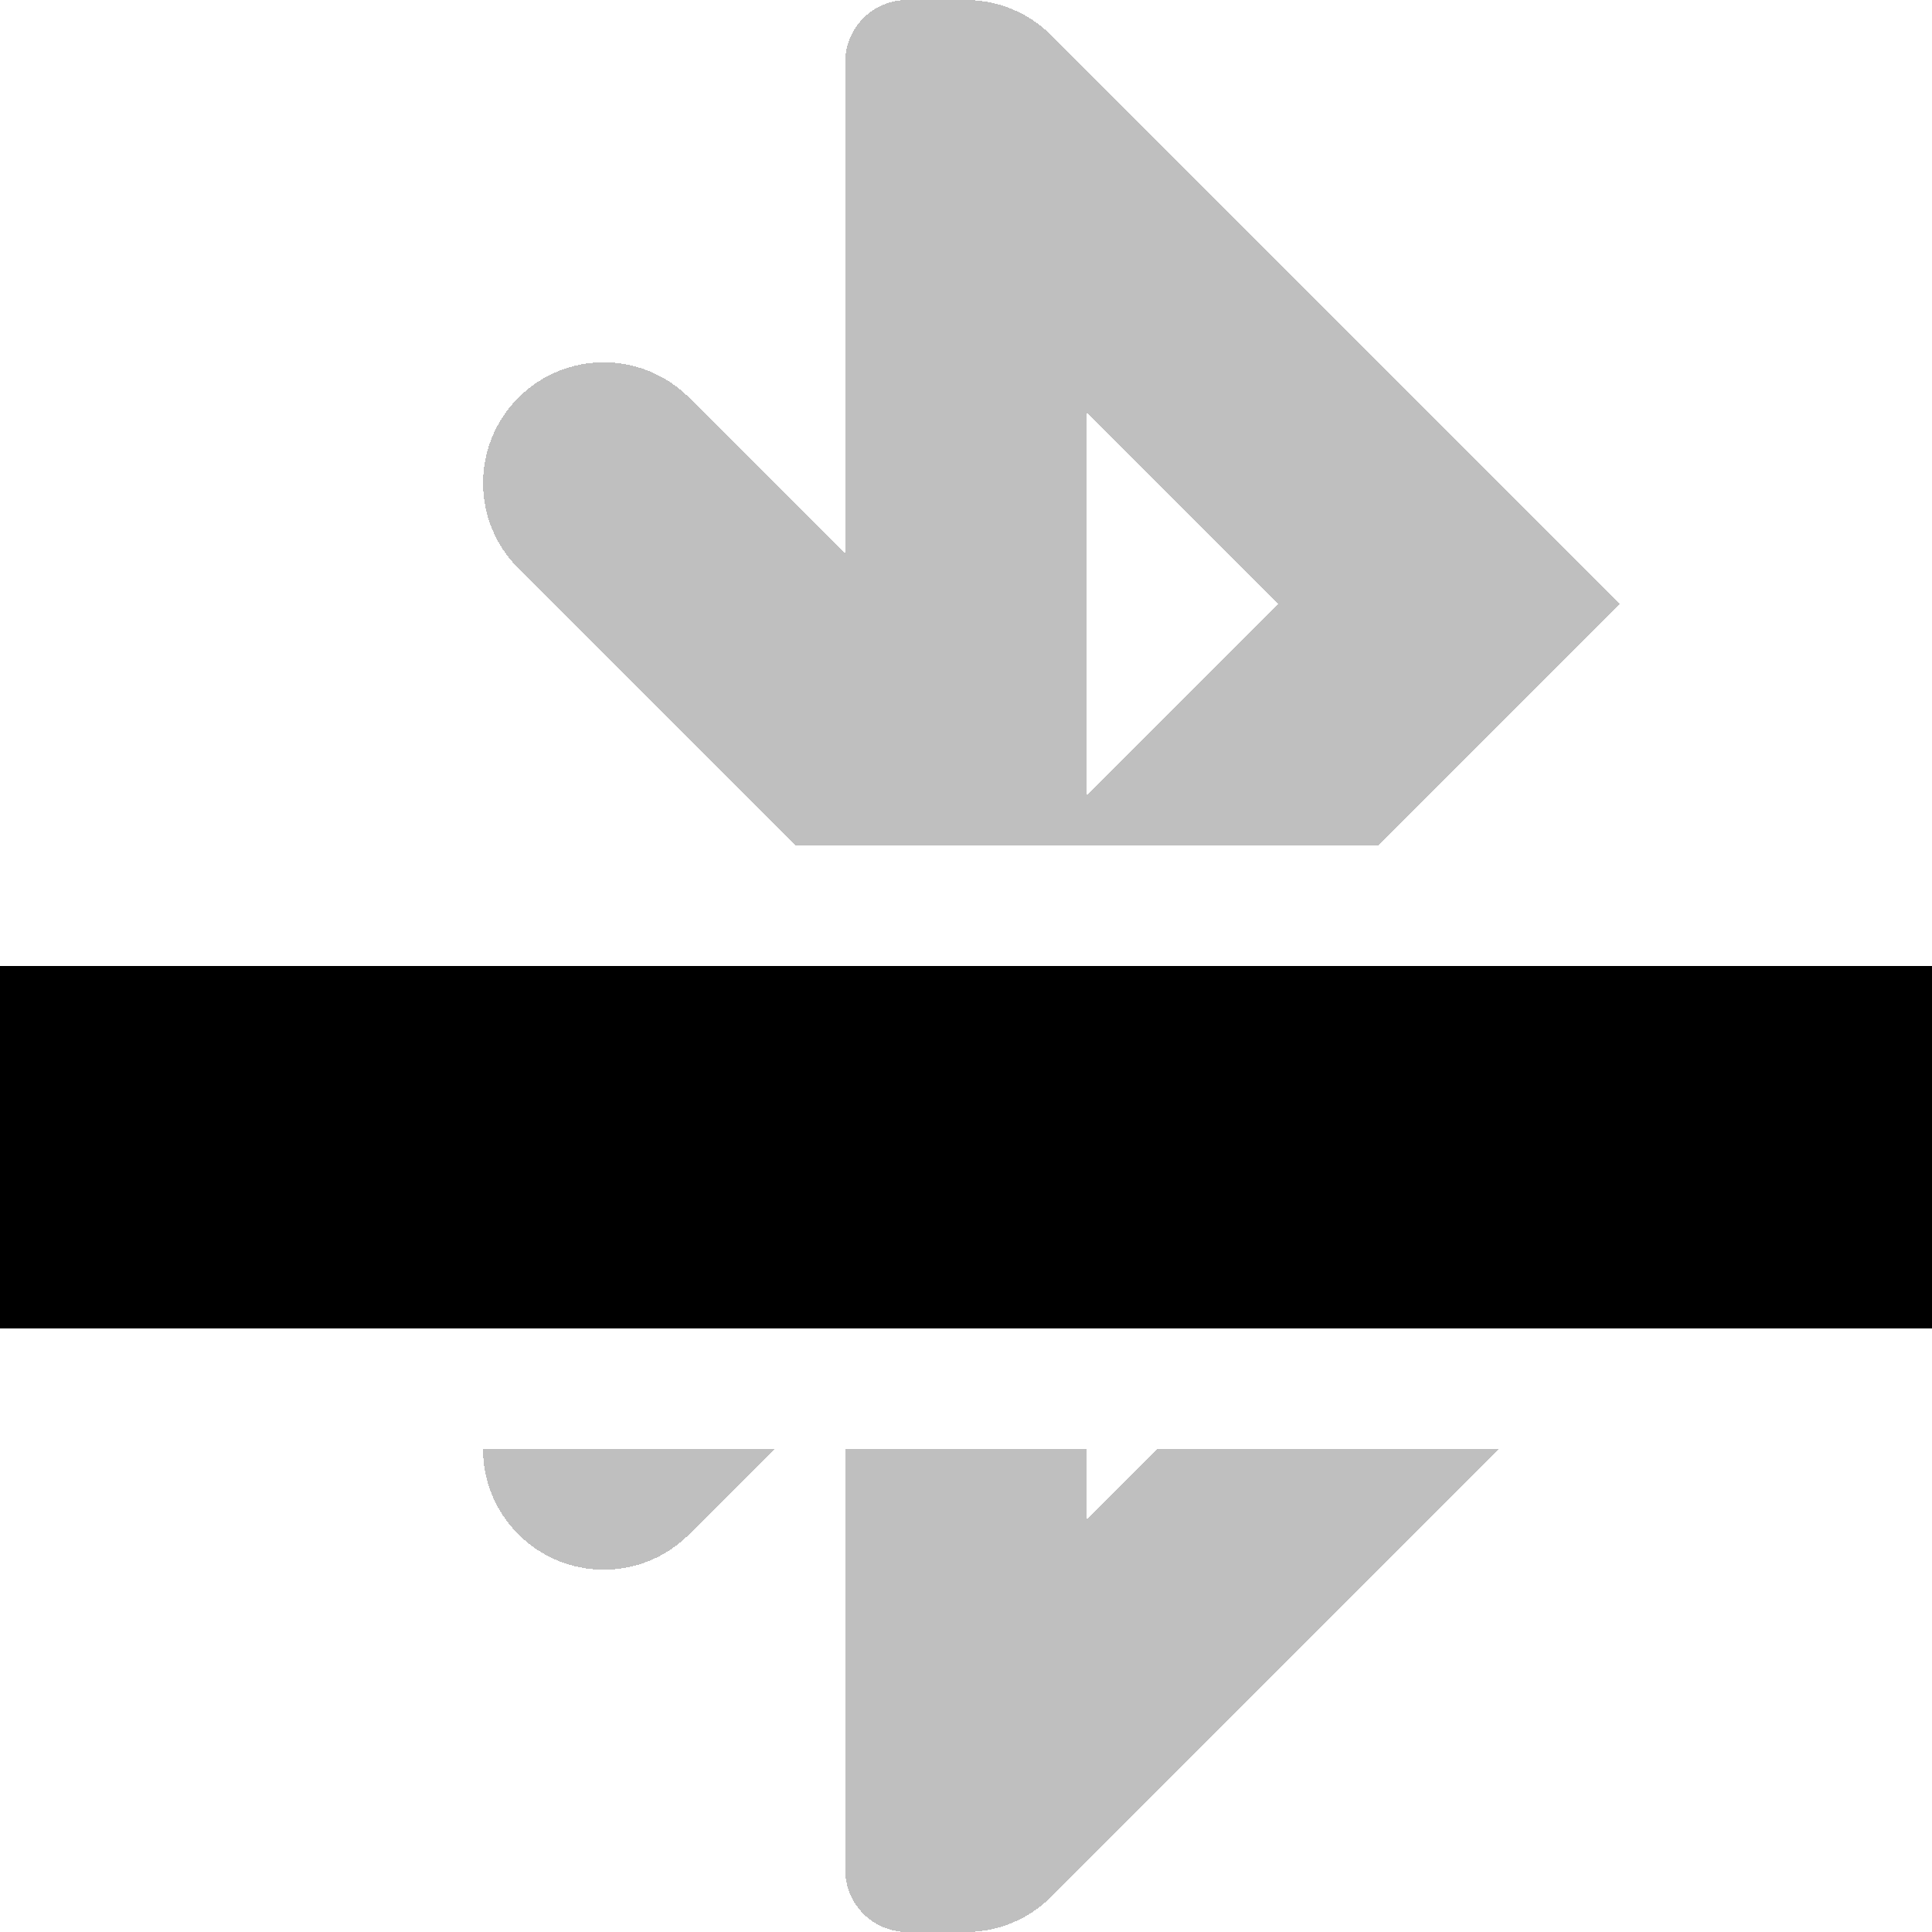
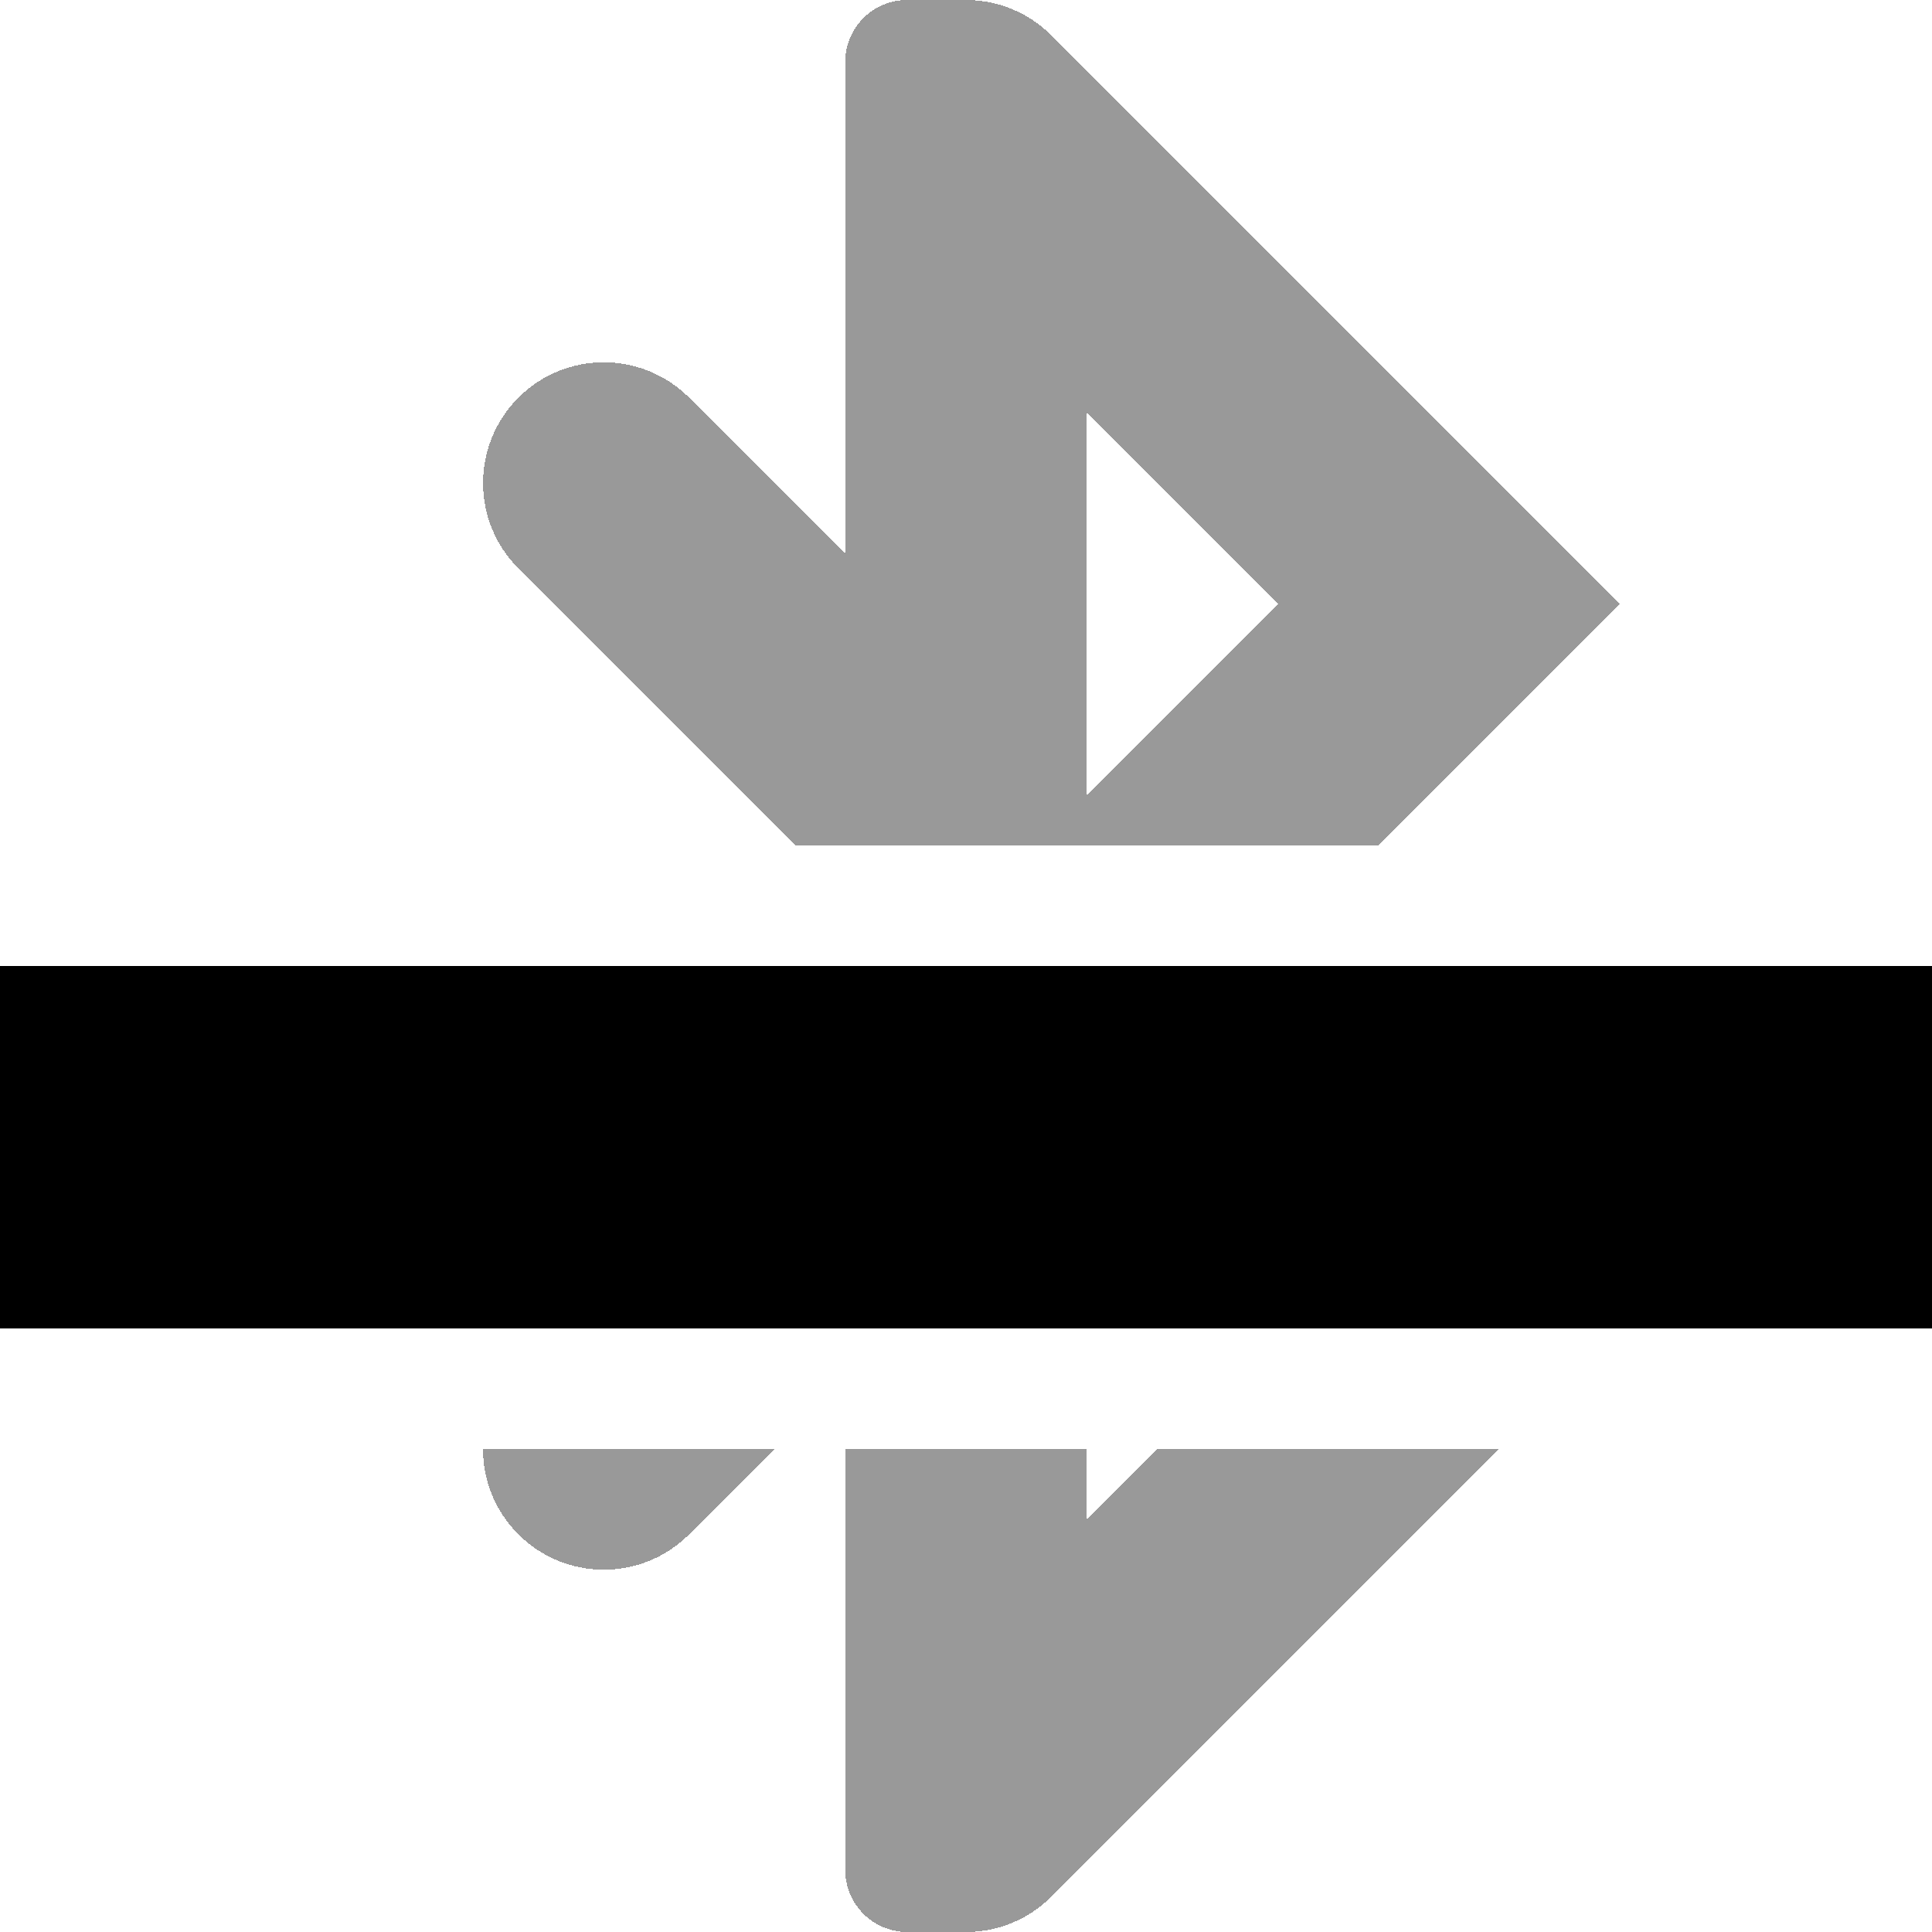
<svg xmlns="http://www.w3.org/2000/svg" xmlns:xlink="http://www.w3.org/1999/xlink" width="16" height="16" id="svg2" version="1.1" shape-rendering="crispEdges">
  <defs id="defs4">
    <linearGradient id="linearGradient5306">
      <stop style="stop-color:#ffffff;stop-opacity:0.099;" offset="0" id="stop5308" />
      <stop style="stop-color:#ffffff;stop-opacity:0;" offset="1" id="stop5310" />
    </linearGradient>
    <linearGradient id="linearGradient5290">
      <stop style="stop-color:#00ffff;stop-opacity:0.098;" offset="0" id="stop5292" />
      <stop id="stop6740" offset="0.5" style="stop-color:#00ff7f;stop-opacity:0.047;" />
      <stop style="stop-color:#00ff00;stop-opacity:0;" offset="1" id="stop5294" />
    </linearGradient>
    <linearGradient id="linearGradient5188">
      <stop style="stop-color:#64b5f6;stop-opacity:0.247;" offset="0" id="stop5198" />
      <stop style="stop-color:#64b5f6;stop-opacity:0;" offset="1" id="stop5192" />
    </linearGradient>
    <linearGradient id="linearGradient3975">
      <stop style="stop-color:#ff5555;stop-opacity:1;" offset="0" id="stop3977" />
    </linearGradient>
    <linearGradient id="linearGradient3969">
      <stop style="stop-color:#87cdde;stop-opacity:1;" offset="0" id="stop3971" />
    </linearGradient>
    <filter id="filter3945" x="0" y="6" width="1.2" style="color-interpolation-filters:sRGB">
      <feDiffuseLighting id="feDiffuseLighting3947" lighting-color="#fdfdfd" surfaceScale="121.495" diffuseConstant="28.448" />
    </filter>
    <filter id="filter3979" style="color-interpolation-filters:sRGB">
      <feFlood flood-opacity="0.2" flood-color="rgb(0,0,0)" result="flood" id="feFlood3981" />
      <feComposite in="flood" in2="SourceGraphic" operator="in" result="composite1" id="feComposite3983" />
      <feGaussianBlur stdDeviation="6" result="blur" id="feGaussianBlur3985" />
      <feOffset dx="0" dy="6" result="offset" id="feOffset3987" />
      <feComposite in="SourceGraphic" in2="offset" operator="over" result="fbSourceGraphic" id="feComposite3989" />
      <feColorMatrix result="fbSourceGraphicAlpha" in="fbSourceGraphic" values="0 0 0 -1 0 0 0 0 -1 0 0 0 0 -1 0 0 0 0 1 0" id="feColorMatrix3991" />
      <feFlood id="feFlood3993" flood-opacity="0.2" flood-color="rgb(0,0,0)" result="flood" in="fbSourceGraphic" />
      <feComposite id="feComposite3995" in2="fbSourceGraphic" in="flood" operator="in" result="composite1" />
      <feGaussianBlur id="feGaussianBlur3997" stdDeviation="6" result="blur" />
      <feOffset id="feOffset3999" dx="0" dy="6" result="offset" />
      <feComposite id="feComposite4001" in2="offset" in="fbSourceGraphic" operator="over" result="composite2" />
    </filter>
    <filter style="color-interpolation-filters:sRGB" id="filter3876">
      <feFlood flood-opacity="0.2" flood-color="rgb(0,0,0)" result="flood" id="feFlood3878" />
      <feComposite in="flood" in2="SourceGraphic" operator="in" result="composite1" id="feComposite3880" />
      <feGaussianBlur stdDeviation="6" result="blur" id="feGaussianBlur3882" />
      <feOffset dx="0" dy="6" result="offset" id="feOffset3884" />
      <feComposite in="SourceGraphic" in2="offset" operator="over" result="fbSourceGraphic" id="feComposite3886" />
      <feColorMatrix result="fbSourceGraphicAlpha" in="fbSourceGraphic" values="0 0 0 -1 0 0 0 0 -1 0 0 0 0 -1 0 0 0 0 1 0" id="feColorMatrix3888" />
      <feFlood id="feFlood3890" flood-opacity="0.397" flood-color="rgb(0,0,0)" result="flood" in="fbSourceGraphic" />
      <feComposite id="feComposite3892" in2="fbSourceGraphic" in="flood" operator="in" result="composite1" />
      <feGaussianBlur id="feGaussianBlur3894" stdDeviation="19.2" result="blur" />
      <feOffset id="feOffset3896" dx="0" dy="6" result="offset" />
      <feComposite id="feComposite3898" in2="offset" in="fbSourceGraphic" operator="over" result="fbSourceGraphic" />
      <feColorMatrix result="fbSourceGraphicAlpha" in="fbSourceGraphic" values="0 0 0 -1 0 0 0 0 -1 0 0 0 0 -1 0 0 0 0 1 0" id="feColorMatrix3900" />
      <feFlood id="feFlood3902" flood-opacity="0.8" flood-color="rgb(0,0,0)" result="flood" in="fbSourceGraphic" />
      <feComposite id="feComposite3904" in2="fbSourceGraphic" in="flood" operator="in" result="composite1" />
      <feGaussianBlur id="feGaussianBlur3906" stdDeviation="19.2" result="blur" />
      <feOffset id="feOffset3908" dx="0" dy="6" result="offset" />
      <feComposite id="feComposite3910" in2="offset" in="fbSourceGraphic" operator="over" result="fbSourceGraphic" />
      <feColorMatrix result="fbSourceGraphicAlpha" in="fbSourceGraphic" values="0 0 0 -1 0 0 0 0 -1 0 0 0 0 -1 0 0 0 0 1 0" id="feColorMatrix3912" />
      <feFlood id="feFlood3914" flood-opacity="0.8" flood-color="rgb(0,0,0)" result="flood" in="fbSourceGraphic" />
      <feComposite id="feComposite3916" in2="fbSourceGraphic" in="flood" operator="in" result="composite1" />
      <feGaussianBlur id="feGaussianBlur3918" stdDeviation="26.1" result="blur" />
      <feOffset id="feOffset3920" dx="0" dy="6" result="offset" />
      <feComposite id="feComposite3922" in2="offset" in="fbSourceGraphic" operator="over" result="fbSourceGraphic" />
      <feColorMatrix result="fbSourceGraphicAlpha" in="fbSourceGraphic" values="0 0 0 -1 0 0 0 0 -1 0 0 0 0 -1 0 0 0 0 1 0" id="feColorMatrix3924" />
      <feFlood id="feFlood3926" flood-opacity="0.8" flood-color="rgb(0,0,0)" result="flood" in="fbSourceGraphic" />
      <feComposite id="feComposite3928" in2="fbSourceGraphic" in="flood" operator="in" result="composite1" />
      <feGaussianBlur id="feGaussianBlur3930" stdDeviation="35.7" result="blur" />
      <feOffset id="feOffset3932" dx="0" dy="6" result="offset" />
      <feComposite id="feComposite3934" in2="offset" in="fbSourceGraphic" operator="over" result="fbSourceGraphic" />
      <feColorMatrix result="fbSourceGraphicAlpha" in="fbSourceGraphic" values="0 0 0 -1 0 0 0 0 -1 0 0 0 0 -1 0 0 0 0 1 0" id="feColorMatrix3936" />
      <feFlood id="feFlood3938" flood-opacity="0.8" flood-color="rgb(0,0,0)" result="flood" in="fbSourceGraphic" />
      <feComposite id="feComposite3940" in2="fbSourceGraphic" in="flood" operator="in" result="composite1" />
      <feGaussianBlur id="feGaussianBlur3942" stdDeviation="6" result="blur" />
      <feOffset id="feOffset3944" dx="0" dy="6" result="offset" />
      <feComposite id="feComposite3946" in2="offset" in="fbSourceGraphic" operator="over" result="fbSourceGraphic" />
      <feColorMatrix result="fbSourceGraphicAlpha" in="fbSourceGraphic" values="0 0 0 -1 0 0 0 0 -1 0 0 0 0 -1 0 0 0 0 1 0" id="feColorMatrix3948" />
      <feFlood id="feFlood3950" flood-opacity="0.8" flood-color="rgb(0,0,0)" result="flood" in="fbSourceGraphic" />
      <feComposite id="feComposite3952" in2="fbSourceGraphic" in="flood" operator="in" result="composite1" />
      <feGaussianBlur id="feGaussianBlur3954" stdDeviation="21.7" result="blur" />
      <feOffset id="feOffset3956" dx="0" dy="6" result="offset" />
      <feComposite id="feComposite3958" in2="offset" in="fbSourceGraphic" operator="over" result="fbSourceGraphic" />
      <feColorMatrix result="fbSourceGraphicAlpha" in="fbSourceGraphic" values="0 0 0 -1 0 0 0 0 -1 0 0 0 0 -1 0 0 0 0 1 0" id="feColorMatrix3960" />
      <feFlood id="feFlood3962" flood-opacity="0.8" flood-color="rgb(0,0,0)" result="flood" in="fbSourceGraphic" />
      <feComposite id="feComposite3964" in2="fbSourceGraphic" in="flood" operator="in" result="composite1" />
      <feGaussianBlur id="feGaussianBlur3966" stdDeviation="21.7" result="blur" />
      <feOffset id="feOffset3968" dx="0" dy="1.9" result="offset" />
      <feComposite id="feComposite3970" in2="offset" in="fbSourceGraphic" operator="over" result="fbSourceGraphic" />
      <feColorMatrix result="fbSourceGraphicAlpha" in="fbSourceGraphic" values="0 0 0 -1 0 0 0 0 -1 0 0 0 0 -1 0 0 0 0 1 0" id="feColorMatrix3972" />
      <feFlood id="feFlood3974" flood-opacity="0.8" flood-color="rgb(0,0,0)" result="flood" in="fbSourceGraphic" />
      <feComposite id="feComposite3976" in2="fbSourceGraphic" in="flood" operator="in" result="composite1" />
      <feGaussianBlur id="feGaussianBlur3978" stdDeviation="21.7" result="blur" />
      <feOffset id="feOffset3980" dx="3.6" dy="1.9" result="offset" />
      <feComposite id="feComposite3982" in2="offset" in="fbSourceGraphic" operator="over" result="fbSourceGraphic" />
      <feColorMatrix result="fbSourceGraphicAlpha" in="fbSourceGraphic" values="0 0 0 -1 0 0 0 0 -1 0 0 0 0 -1 0 0 0 0 1 0" id="feColorMatrix3984" />
      <feFlood id="feFlood3986" flood-opacity="0.8" flood-color="rgb(0,0,0)" result="flood" in="fbSourceGraphic" />
      <feComposite id="feComposite3988" in2="fbSourceGraphic" in="flood" operator="in" result="composite1" />
      <feGaussianBlur id="feGaussianBlur3990" stdDeviation="21.7" result="blur" />
      <feOffset id="feOffset3992" dx="9.6" dy="1.9" result="offset" />
      <feComposite id="feComposite3994" in2="offset" in="fbSourceGraphic" operator="over" result="fbSourceGraphic" />
      <feColorMatrix result="fbSourceGraphicAlpha" in="fbSourceGraphic" values="0 0 0 -1 0 0 0 0 -1 0 0 0 0 -1 0 0 0 0 1 0" id="feColorMatrix3996" />
      <feFlood id="feFlood3998" flood-opacity="0.8" flood-color="rgb(0,0,0)" result="flood" in="fbSourceGraphic" />
      <feComposite id="feComposite4000" in2="fbSourceGraphic" in="flood" operator="in" result="composite1" />
      <feGaussianBlur id="feGaussianBlur4002" stdDeviation="21.7" result="blur" />
      <feOffset id="feOffset4004" dx="1.2" dy="1.9" result="offset" />
      <feComposite id="feComposite4006" in2="offset" in="fbSourceGraphic" operator="over" result="fbSourceGraphic" />
      <feColorMatrix result="fbSourceGraphicAlpha" in="fbSourceGraphic" values="0 0 0 -1 0 0 0 0 -1 0 0 0 0 -1 0 0 0 0 1 0" id="feColorMatrix4008" />
      <feFlood id="feFlood4010" flood-opacity="0.8" flood-color="rgb(0,0,0)" result="flood" in="fbSourceGraphic" />
      <feComposite id="feComposite4012" in2="fbSourceGraphic" in="flood" operator="in" result="composite1" />
      <feGaussianBlur id="feGaussianBlur4014" stdDeviation="21.7" result="blur" />
      <feOffset id="feOffset4016" dx="-1.4" dy="1.9" result="offset" />
      <feComposite id="feComposite4018" in2="offset" in="fbSourceGraphic" operator="over" result="fbSourceGraphic" />
      <feColorMatrix result="fbSourceGraphicAlpha" in="fbSourceGraphic" values="0 0 0 -1 0 0 0 0 -1 0 0 0 0 -1 0 0 0 0 1 0" id="feColorMatrix4020" />
      <feFlood id="feFlood4022" flood-opacity="0.8" flood-color="rgb(0,0,0)" result="flood" in="fbSourceGraphic" />
      <feComposite id="feComposite4024" in2="fbSourceGraphic" in="flood" operator="in" result="composite1" />
      <feGaussianBlur id="feGaussianBlur4026" stdDeviation="21.7" result="blur" />
      <feOffset id="feOffset4028" dx="0.3" dy="1.9" result="offset" />
      <feComposite id="feComposite4030" in2="offset" in="fbSourceGraphic" operator="over" result="fbSourceGraphic" />
      <feColorMatrix result="fbSourceGraphicAlpha" in="fbSourceGraphic" values="0 0 0 -1 0 0 0 0 -1 0 0 0 0 -1 0 0 0 0 1 0" id="feColorMatrix4032" />
      <feFlood id="feFlood4034" flood-opacity="0.8" flood-color="rgb(0,0,0)" result="flood" in="fbSourceGraphic" />
      <feComposite id="feComposite4036" in2="fbSourceGraphic" in="flood" operator="in" result="composite1" />
      <feGaussianBlur id="feGaussianBlur4038" stdDeviation="21.7" result="blur" />
      <feOffset id="feOffset4040" dx="-8.04912e-16" dy="1.9" result="offset" />
      <feComposite id="feComposite4042" in2="offset" in="fbSourceGraphic" operator="over" result="fbSourceGraphic" />
      <feColorMatrix result="fbSourceGraphicAlpha" in="fbSourceGraphic" values="0 0 0 -1 0 0 0 0 -1 0 0 0 0 -1 0 0 0 0 1 0" id="feColorMatrix4044" />
      <feFlood id="feFlood4046" flood-opacity="0.8" flood-color="rgb(0,0,0)" result="flood" in="fbSourceGraphic" />
      <feComposite id="feComposite4048" in2="fbSourceGraphic" in="flood" operator="in" result="composite1" />
      <feGaussianBlur id="feGaussianBlur4050" stdDeviation="21.7" result="blur" />
      <feOffset id="feOffset4052" dx="-8.04912e-16" dy="3.6" result="offset" />
      <feComposite id="feComposite4054" in2="offset" in="fbSourceGraphic" operator="over" result="fbSourceGraphic" />
      <feColorMatrix result="fbSourceGraphicAlpha" in="fbSourceGraphic" values="0 0 0 -1 0 0 0 0 -1 0 0 0 0 -1 0 0 0 0 1 0" id="feColorMatrix4056" />
      <feFlood id="feFlood4058" flood-opacity="0.8" flood-color="rgb(0,0,0)" result="flood" in="fbSourceGraphic" />
      <feComposite id="feComposite4060" in2="fbSourceGraphic" in="flood" operator="in" result="composite1" />
      <feGaussianBlur id="feGaussianBlur4062" stdDeviation="6" result="blur" />
      <feOffset id="feOffset4064" dx="-8.04912e-16" dy="3.6" result="offset" />
      <feComposite id="feComposite4066" in2="offset" in="fbSourceGraphic" operator="over" result="fbSourceGraphic" />
      <feColorMatrix result="fbSourceGraphicAlpha" in="fbSourceGraphic" values="0 0 0 -1 0 0 0 0 -1 0 0 0 0 -1 0 0 0 0 1 0" id="feColorMatrix4080" />
      <feFlood id="feFlood4082" flood-opacity="0.8" flood-color="rgb(0,0,0)" result="flood" in="fbSourceGraphic" />
      <feComposite id="feComposite4084" in2="fbSourceGraphic" in="flood" operator="in" result="composite1" />
      <feGaussianBlur id="feGaussianBlur4086" stdDeviation="6" result="blur" />
      <feOffset id="feOffset4088" dx="-8.04912e-16" dy="3.6" result="offset" />
      <feComposite id="feComposite4090" in2="offset" in="fbSourceGraphic" operator="over" result="fbSourceGraphic" />
      <feColorMatrix result="fbSourceGraphicAlpha" in="fbSourceGraphic" values="0 0 0 -1 0 0 0 0 -1 0 0 0 0 -1 0 0 0 0 1 0" id="feColorMatrix4092" />
      <feFlood id="feFlood4094" flood-opacity="0.8" flood-color="rgb(0,0,0)" result="flood" in="fbSourceGraphic" />
      <feComposite id="feComposite4096" in2="fbSourceGraphic" in="flood" operator="in" result="composite1" />
      <feGaussianBlur id="feGaussianBlur4098" stdDeviation="6" result="blur" />
      <feOffset id="feOffset4100" dx="-8.04912e-16" dy="7.7" result="offset" />
      <feComposite id="feComposite4102" in2="offset" in="fbSourceGraphic" operator="over" result="fbSourceGraphic" />
      <feColorMatrix result="fbSourceGraphicAlpha" in="fbSourceGraphic" values="0 0 0 -1 0 0 0 0 -1 0 0 0 0 -1 0 0 0 0 1 0" id="feColorMatrix4104" />
      <feFlood id="feFlood4106" flood-opacity="0.8" flood-color="rgb(0,0,0)" result="flood" in="fbSourceGraphic" />
      <feComposite id="feComposite4108" in2="fbSourceGraphic" in="flood" operator="in" result="composite1" />
      <feGaussianBlur id="feGaussianBlur4110" stdDeviation="6" result="blur" />
      <feOffset id="feOffset4112" dx="-8.04912e-16" dy="11.6" result="offset" />
      <feComposite id="feComposite4114" in2="offset" in="fbSourceGraphic" operator="over" result="fbSourceGraphic" />
      <feColorMatrix result="fbSourceGraphicAlpha" in="fbSourceGraphic" values="0 0 0 -1 0 0 0 0 -1 0 0 0 0 -1 0 0 0 0 1 0" id="feColorMatrix4116" />
      <feFlood id="feFlood4118" flood-opacity="0.5" flood-color="rgb(0,0,0)" result="flood" in="fbSourceGraphic" />
      <feComposite id="feComposite4120" in2="fbSourceGraphic" in="flood" operator="in" result="composite1" />
      <feGaussianBlur id="feGaussianBlur4122" stdDeviation="6" result="blur" />
      <feOffset id="feOffset4124" dx="-8.04912e-16" dy="11.6" result="offset" />
      <feComposite id="feComposite4126" in2="offset" in="fbSourceGraphic" operator="over" result="fbSourceGraphic" />
      <feColorMatrix result="fbSourceGraphicAlpha" in="fbSourceGraphic" values="0 0 0 -1 0 0 0 0 -1 0 0 0 0 -1 0 0 0 0 1 0" id="feColorMatrix4128" />
      <feFlood id="feFlood4130" flood-opacity="0.3" flood-color="rgb(0,0,0)" result="flood" in="fbSourceGraphic" />
      <feComposite id="feComposite4132" in2="fbSourceGraphic" in="flood" operator="in" result="composite1" />
      <feGaussianBlur id="feGaussianBlur4134" stdDeviation="6" result="blur" />
      <feOffset id="feOffset4136" dx="-8.04912e-16" dy="11.6" result="offset" />
      <feComposite id="feComposite4138" in2="offset" in="fbSourceGraphic" operator="over" result="fbSourceGraphic" />
      <feColorMatrix result="fbSourceGraphicAlpha" in="fbSourceGraphic" values="0 0 0 -1 0 0 0 0 -1 0 0 0 0 -1 0 0 0 0 1 0" id="feColorMatrix4140" />
      <feFlood id="feFlood4142" flood-opacity="0.2" flood-color="rgb(0,0,0)" result="flood" in="fbSourceGraphic" />
      <feComposite id="feComposite4144" in2="fbSourceGraphic" in="flood" operator="in" result="composite1" />
      <feGaussianBlur id="feGaussianBlur4146" stdDeviation="6" result="blur" />
      <feOffset id="feOffset4148" dx="-8.04912e-16" dy="11.6" result="offset" />
      <feComposite id="feComposite4150" in2="offset" in="fbSourceGraphic" operator="over" result="fbSourceGraphic" />
      <feColorMatrix result="fbSourceGraphicAlpha" in="fbSourceGraphic" values="0 0 0 -1 0 0 0 0 -1 0 0 0 0 -1 0 0 0 0 1 0" id="feColorMatrix4152" />
      <feFlood id="feFlood4154" flood-opacity="0.2" flood-color="rgb(0,0,0)" result="flood" in="fbSourceGraphic" />
      <feComposite id="feComposite4156" in2="fbSourceGraphic" in="flood" operator="in" result="composite1" />
      <feGaussianBlur id="feGaussianBlur4158" stdDeviation="6" result="blur" />
      <feOffset id="feOffset4160" dx="-8.04912e-16" dy="11.6" result="offset" />
      <feComposite id="feComposite4162" in2="offset" in="fbSourceGraphic" operator="over" result="fbSourceGraphic" />
      <feColorMatrix result="fbSourceGraphicAlpha" in="fbSourceGraphic" values="0 0 0 -1 0 0 0 0 -1 0 0 0 0 -1 0 0 0 0 1 0" id="feColorMatrix4164" />
      <feFlood id="feFlood4166" flood-opacity="0.2" flood-color="rgb(0,0,0)" result="flood" in="fbSourceGraphic" />
      <feComposite id="feComposite4168" in2="fbSourceGraphic" in="flood" operator="in" result="composite1" />
      <feGaussianBlur id="feGaussianBlur4170" stdDeviation="6" result="blur" />
      <feOffset id="feOffset4172" dx="-8.04912e-16" dy="6" result="offset" />
      <feComposite id="feComposite4174" in2="offset" in="fbSourceGraphic" operator="over" result="composite2" />
    </filter>
    <filter id="filter4522" style="color-interpolation-filters:sRGB">
      <feGaussianBlur stdDeviation="3" id="feGaussianBlur4524" />
      <feColorMatrix result="fbSourceGraphic" values="1 0 0 0 0 0 1 0 0 0 0 0 1 0 0 0 0 0 6 -2.5 " id="feColorMatrix4526" />
    </filter>
    <filter id="filter4576" style="color-interpolation-filters:sRGB">
      <feGaussianBlur stdDeviation="3" id="feGaussianBlur4578" />
      <feColorMatrix result="fbSourceGraphic" values="1 0 0 0 0 0 1 0 0 0 0 0 1 0 0 0 0 0 6 -2.5 " id="feColorMatrix4580" />
    </filter>
    <filter id="filter4576-0" style="color-interpolation-filters:sRGB">
      <feGaussianBlur stdDeviation="3" id="feGaussianBlur4578-8" />
      <feColorMatrix result="fbSourceGraphic" values="1 0 0 0 0 0 1 0 0 0 0 0 1 0 0 0 0 0 6 -2.5 " id="feColorMatrix4580-0" />
    </filter>
    <filter id="filter4576-0-0" style="color-interpolation-filters:sRGB">
      <feGaussianBlur stdDeviation="3" id="feGaussianBlur4578-8-5" />
      <feColorMatrix result="fbSourceGraphic" values="1 0 0 0 0 0 1 0 0 0 0 0 1 0 0 0 0 0 6 -2.5 " id="feColorMatrix4580-0-2" />
    </filter>
    <filter id="filter4576-0-0-4" style="color-interpolation-filters:sRGB">
      <feGaussianBlur stdDeviation="3" id="feGaussianBlur4578-8-5-2" />
      <feColorMatrix result="fbSourceGraphic" values="1 0 0 0 0 0 1 0 0 0 0 0 1 0 0 0 0 0 6 -2.5 " id="feColorMatrix4580-0-2-7" />
    </filter>
    <radialGradient xlink:href="#linearGradient5306" id="radialGradient5296" cx="9" cy="1032.112" fx="9" fy="1032.112" r="10.125" gradientUnits="userSpaceOnUse" gradientTransform="matrix(1.944444,0,0,1.944447,-13.5625,-977.5881)" />
    <linearGradient xlink:href="#linearGradient5306" id="linearGradient5312" x1="-15.75" y1="1029.3" x2="23.625" y2="1029.3" gradientUnits="userSpaceOnUse" />
    <linearGradient id="linearGradient3783-1">
      <stop id="stop3785-2" offset="0" style="stop-color:#1e94d3;stop-opacity:1;" />
      <stop style="stop-color:#1e94d3;stop-opacity:1;" offset="1" id="stop3803-6" />
    </linearGradient>
    <linearGradient gradientUnits="userSpaceOnUse" y2="50" x2="30" y1="90" x1="-10" id="linearGradient3827-7" xlink:href="#linearGradient3783-1" />
    <linearGradient gradientUnits="userSpaceOnUse" y2="50" x2="30" y1="90" x1="-10" id="linearGradient3827" xlink:href="#linearGradient3783" />
    <linearGradient id="linearGradient3783">
      <stop id="stop3785" offset="0" style="stop-color:#1e94d3;stop-opacity:1;" />
      <stop style="stop-color:#1e94d3;stop-opacity:1;" offset="1" id="stop3803" />
    </linearGradient>
    <linearGradient id="linearGradient3821">
      <stop id="stop3823" offset="0" style="stop-color:#37aee2;stop-opacity:1;" />
      <stop id="stop3825" offset="1" style="stop-color:#1e96c8;stop-opacity:1;" />
    </linearGradient>
    <linearGradient id="linearGradient3829">
      <stop style="stop-color:#1f96d4;stop-opacity:1;" offset="0" id="stop3831" />
      <stop style="stop-color:#37aee2;stop-opacity:1;" offset="1" id="stop3833" />
    </linearGradient>
    <linearGradient id="linearGradient3877">
      <stop id="stop3879" offset="0" style="stop-color:#eff7fc;stop-opacity:1;" />
      <stop id="stop3881" offset="1" style="stop-color:#ffffff;stop-opacity:1;" />
    </linearGradient>
    <linearGradient id="linearGradient3689">
      <stop id="stop3691" offset="0" style="stop-color:#f68000;stop-opacity:1;" />
      <stop id="stop3693" offset="1" style="stop-color:#fd9800;stop-opacity:1;" />
    </linearGradient>
    <linearGradient id="linearGradient3675">
      <stop id="stop3677" offset="0" style="stop-color:#ffb900;stop-opacity:1;" />
      <stop id="stop3679" offset="1" style="stop-color:#ffd76b;stop-opacity:1;" />
    </linearGradient>
    <linearGradient y2="463.262" x2="412.23" y1="461.921" x1="-113.893" gradientUnits="userSpaceOnUse" id="linearGradient3840" xlink:href="#linearGradient3675" />
    <linearGradient id="linearGradient3634">
      <stop style="stop-color:#7a8288;stop-opacity:1;" offset="0" id="stop3636" />
      <stop id="stop3638" offset="0.076" style="stop-color:#9fa3a7;stop-opacity:1;" />
      <stop style="stop-color:#7d858b;stop-opacity:1;" offset="1" id="stop3640" />
    </linearGradient>
    <linearGradient y2="12.703" x2="151.346" y1="-0.642" x1="107.209" gradientTransform="matrix(0.2822222,0,0,0.2822222,-0.1398399,-0.01181449)" gradientUnits="userSpaceOnUse" id="linearGradient3838" xlink:href="#linearGradient3634" />
    <linearGradient id="linearGradient3712">
      <stop id="stop3714" offset="0" style="stop-color:#a1abb2;stop-opacity:1;" />
      <stop style="stop-color:#eaeced;stop-opacity:1;" offset="0.148" id="stop3720" />
      <stop id="stop3716" offset="1" style="stop-color:#c6ccd0;stop-opacity:1;" />
    </linearGradient>
    <linearGradient y2="27.389" x2="164.759" y1="12.641" x1="104.886" gradientUnits="userSpaceOnUse" id="linearGradient3836" xlink:href="#linearGradient3712" />
    <linearGradient id="linearGradient3702">
      <stop id="stop3704" offset="0" style="stop-color:#7a8288;stop-opacity:1;" />
      <stop style="stop-color:#9fa3a7;stop-opacity:1;" offset="0.529" id="stop3710" />
      <stop id="stop3706" offset="1" style="stop-color:#7d858b;stop-opacity:1;" />
    </linearGradient>
    <linearGradient y2="268.415" x2="334.031" y1="252.484" x1="18.875" gradientUnits="userSpaceOnUse" id="linearGradient3834" xlink:href="#linearGradient3702" />
    <linearGradient id="linearGradient3626">
      <stop style="stop-color:#a1abb2;stop-opacity:1;" offset="0" id="stop3628" />
      <stop id="stop3630" offset="0.083" style="stop-color:#eaeced;stop-opacity:1;" />
      <stop style="stop-color:#c6ccd0;stop-opacity:1;" offset="1" id="stop3632" />
    </linearGradient>
    <linearGradient y2="290.7" x2="278.432" y1="228.6" x1="44.104" gradientUnits="userSpaceOnUse" id="linearGradient3832" xlink:href="#linearGradient3626" />
    <linearGradient id="linearGradient3646">
      <stop id="stop3648" offset="0" style="stop-color:#f48200;stop-opacity:0;" />
      <stop style="stop-color:#f48200;stop-opacity:0.728;" offset="0.589" id="stop3654" />
      <stop id="stop3658" offset="0.816" style="stop-color:#cc5f00;stop-opacity:1;" />
      <stop id="stop3650" offset="1" style="stop-color:#a43d00;stop-opacity:1;" />
    </linearGradient>
    <linearGradient y2="55.356" x2="261.622" y1="70.105" x1="115.202" gradientUnits="userSpaceOnUse" id="linearGradient3830" xlink:href="#linearGradient3646" />
    <linearGradient id="linearGradient3668">
      <stop style="stop-color:#9b4400;stop-opacity:1;" offset="0" id="stop3670" />
      <stop style="stop-color:#e56300;stop-opacity:1;" offset="1" id="stop3672" />
    </linearGradient>
    <linearGradient y2="108.988" x2="93.522" y1="102.284" x1="64.751" gradientUnits="userSpaceOnUse" id="linearGradient3828" xlink:href="#linearGradient3668" />
    <linearGradient id="linearGradient3649">
      <stop id="stop3651" offset="0" style="stop-color:#e26400;stop-opacity:1;" />
      <stop id="stop3653" offset="1" style="stop-color:#ffb900;stop-opacity:1;" />
    </linearGradient>
    <linearGradient y2="125.316" x2="44.376" y1="100.342" x1="40.775" gradientTransform="matrix(1,0,0,1.020233,0,-1.423461)" gradientUnits="userSpaceOnUse" id="linearGradient3826" xlink:href="#linearGradient3649" />
    <linearGradient id="linearGradient3689-2">
      <stop id="stop3691-2" offset="0" style="stop-color:#f68000;stop-opacity:1;" />
      <stop id="stop3693-3" offset="1" style="stop-color:#fd9800;stop-opacity:1;" />
    </linearGradient>
    <linearGradient id="linearGradient3675-8">
      <stop id="stop3677-4" offset="0" style="stop-color:#ffb900;stop-opacity:1;" />
      <stop id="stop3679-7" offset="1" style="stop-color:#ffd76b;stop-opacity:1;" />
    </linearGradient>
    <linearGradient y2="463.262" x2="412.23" y1="461.921" x1="-113.893" gradientUnits="userSpaceOnUse" id="linearGradient3840-4" xlink:href="#linearGradient3675-8" />
    <linearGradient id="linearGradient3634-7">
      <stop style="stop-color:#7a8288;stop-opacity:1;" offset="0" id="stop3636-4" />
      <stop id="stop3638-6" offset="0.076" style="stop-color:#9fa3a7;stop-opacity:1;" />
      <stop style="stop-color:#7d858b;stop-opacity:1;" offset="1" id="stop3640-9" />
    </linearGradient>
    <linearGradient y2="12.703" x2="151.346" y1="-0.642" x1="107.209" gradientTransform="matrix(0.2822222,0,0,0.2822222,-0.1398399,-0.01181449)" gradientUnits="userSpaceOnUse" id="linearGradient3838-1" xlink:href="#linearGradient3634-7" />
    <linearGradient id="linearGradient3712-7">
      <stop id="stop3714-7" offset="0" style="stop-color:#a1abb2;stop-opacity:1;" />
      <stop style="stop-color:#eaeced;stop-opacity:1;" offset="0.148" id="stop3720-2" />
      <stop id="stop3716-3" offset="1" style="stop-color:#c6ccd0;stop-opacity:1;" />
    </linearGradient>
    <linearGradient y2="27.389" x2="164.759" y1="12.641" x1="104.886" gradientUnits="userSpaceOnUse" id="linearGradient3836-7" xlink:href="#linearGradient3712-7" />
    <linearGradient id="linearGradient3702-3">
      <stop id="stop3704-5" offset="0" style="stop-color:#7a8288;stop-opacity:1;" />
      <stop style="stop-color:#9fa3a7;stop-opacity:1;" offset="0.529" id="stop3710-4" />
      <stop id="stop3706-4" offset="1" style="stop-color:#7d858b;stop-opacity:1;" />
    </linearGradient>
    <linearGradient y2="268.415" x2="334.031" y1="252.484" x1="18.875" gradientUnits="userSpaceOnUse" id="linearGradient3834-9" xlink:href="#linearGradient3702-3" />
    <linearGradient id="linearGradient3626-6">
      <stop style="stop-color:#a1abb2;stop-opacity:1;" offset="0" id="stop3628-0" />
      <stop id="stop3630-5" offset="0.083" style="stop-color:#eaeced;stop-opacity:1;" />
      <stop style="stop-color:#c6ccd0;stop-opacity:1;" offset="1" id="stop3632-7" />
    </linearGradient>
    <linearGradient y2="290.7" x2="278.432" y1="228.6" x1="44.104" gradientUnits="userSpaceOnUse" id="linearGradient3832-3" xlink:href="#linearGradient3626-6" />
    <linearGradient id="linearGradient3646-6">
      <stop id="stop3648-6" offset="0" style="stop-color:#f48200;stop-opacity:0;" />
      <stop style="stop-color:#f48200;stop-opacity:0.728;" offset="0.589" id="stop3654-6" />
      <stop id="stop3658-4" offset="0.816" style="stop-color:#cc5f00;stop-opacity:1;" />
      <stop id="stop3650-0" offset="1" style="stop-color:#a43d00;stop-opacity:1;" />
    </linearGradient>
    <linearGradient y2="55.356" x2="261.622" y1="70.105" x1="115.202" gradientUnits="userSpaceOnUse" id="linearGradient3830-6" xlink:href="#linearGradient3646-6" />
    <linearGradient id="linearGradient3668-5">
      <stop style="stop-color:#9b4400;stop-opacity:1;" offset="0" id="stop3670-3" />
      <stop style="stop-color:#e56300;stop-opacity:1;" offset="1" id="stop3672-2" />
    </linearGradient>
    <linearGradient y2="108.988" x2="93.522" y1="102.284" x1="64.751" gradientUnits="userSpaceOnUse" id="linearGradient3828-1" xlink:href="#linearGradient3668-5" />
    <linearGradient id="linearGradient3649-3">
      <stop id="stop3651-9" offset="0" style="stop-color:#e26400;stop-opacity:1;" />
      <stop id="stop3653-7" offset="1" style="stop-color:#ffb900;stop-opacity:1;" />
    </linearGradient>
    <linearGradient y2="125.316" x2="44.376" y1="100.342" x1="40.775" gradientTransform="matrix(1,0,0,1.020233,0,-1.423461)" gradientUnits="userSpaceOnUse" id="linearGradient3826-1" xlink:href="#linearGradient3649-3" />
    <linearGradient id="linearGradient2460" y2="44.984" gradientUnits="userSpaceOnUse" x2="19.36" y1="21.031" x1="19.245">
      <stop id="stop3602" style="stop-color:#fafafa;stop-opacity:1;" offset="0" />
      <stop id="stop3604" style="stop-color:#f0f0f0;stop-opacity:1;" offset="1" />
    </linearGradient>
    <linearGradient xlink:href="#linearGradient2460" id="linearGradient3157" gradientUnits="userSpaceOnUse" gradientTransform="matrix(12.10256,0,0,12.10256,-34.46825,-46.18711)" x1="18.93" y1="6.295" x2="19.36" y2="36.644" />
    <linearGradient id="linearGradient5479-2">
      <stop id="stop5481-7" offset="0" style="stop-color:#be5300;stop-opacity:1;" />
      <stop style="stop-color:#f07300;stop-opacity:1" offset="0.763" id="stop5483-4" />
      <stop id="stop5485-2" offset="1" style="stop-color:#e67700;stop-opacity:1;" />
    </linearGradient>
    <linearGradient y2="134.644" x2="128.507" y1="101.118" x1="4.11" gradientTransform="matrix(1.235159,0,0,1.235159,262.2571,326.9873)" gradientUnits="userSpaceOnUse" id="linearGradient3900" xlink:href="#linearGradient5479-2" />
    <linearGradient id="linearGradient5479-6">
      <stop style="stop-color:#be5300;stop-opacity:1;" offset="0" id="stop5481-6" />
      <stop id="stop5483-0" offset="0.763" style="stop-color:#f07300;stop-opacity:1" />
      <stop style="stop-color:#e67700;stop-opacity:1;" offset="1" id="stop5485-5" />
    </linearGradient>
    <linearGradient xlink:href="#linearGradient5479-6" id="linearGradient5467-1" gradientUnits="userSpaceOnUse" gradientTransform="matrix(1.235159,0,0,1.235159,262.2571,326.9873)" x1="4.11" y1="101.118" x2="128.507" y2="134.644" />
    <linearGradient id="linearGradient5447">
      <stop id="stop5451" offset="0" style="stop-color:#e66e00;stop-opacity:1;" />
      <stop style="stop-color:#e67700;stop-opacity:1;" offset="1" id="stop5453" />
    </linearGradient>
    <linearGradient id="linearGradient5479">
      <stop style="stop-color:#be5300;stop-opacity:1;" offset="0" id="stop5481" />
      <stop id="stop5483" offset="0.763" style="stop-color:#f07300;stop-opacity:1" />
      <stop style="stop-color:#e67700;stop-opacity:1;" offset="1" id="stop5485" />
    </linearGradient>
    <linearGradient xlink:href="#linearGradient5479" id="linearGradient5467" gradientUnits="userSpaceOnUse" gradientTransform="matrix(1.235159,0,0,1.235159,262.2571,326.9873)" x1="4.11" y1="101.118" x2="128.507" y2="134.644" />
    <linearGradient gradientTransform="matrix(1.005865,0,0,0.994169,100,0)" gradientUnits="userSpaceOnUse" id="linearGradient3416" y2="7.017" x2="45.448" y1="92.54" x1="45.448">
      <stop offset="0" style="stop-color:#000000;stop-opacity:1" id="stop3418" />
      <stop offset="1" style="stop-color:#000000;stop-opacity:0.588" id="stop3420" />
    </linearGradient>
    <linearGradient xlink:href="#ButtonShadow-0-1-1-5" id="linearGradient5342" gradientUnits="userSpaceOnUse" gradientTransform="matrix(1.007415,0,0,1.007415,-810.4888,593.1369)" x1="1012.513" y1="484.417" x2="1006.808" y2="20.626" />
    <linearGradient gradientTransform="matrix(1.005865,0,0,0.994169,100,0)" gradientUnits="userSpaceOnUse" id="linearGradient3409" y2="7.017" x2="45.448" y1="92.54" x1="45.448">
      <stop offset="0" style="stop-color:#000000;stop-opacity:1" id="stop3411" />
      <stop offset="1" style="stop-color:#000000;stop-opacity:0.588" id="stop3413" />
    </linearGradient>
    <linearGradient gradientTransform="matrix(1.005865,0,0,0.994169,100,0)" gradientUnits="userSpaceOnUse" id="linearGradient3402" y2="7.017" x2="45.448" y1="92.54" x1="45.448">
      <stop offset="0" style="stop-color:#000000;stop-opacity:1" id="stop3404" />
      <stop offset="1" style="stop-color:#000000;stop-opacity:0.588" id="stop3406" />
    </linearGradient>
    <linearGradient gradientTransform="matrix(1.005865,0,0,0.994169,100,0)" gradientUnits="userSpaceOnUse" id="linearGradient3395" y2="7.017" x2="45.448" y1="92.54" x1="45.448">
      <stop offset="0" style="stop-color:#000000;stop-opacity:1" id="stop3397" />
      <stop offset="1" style="stop-color:#000000;stop-opacity:0.588" id="stop3399" />
    </linearGradient>
    <linearGradient gradientTransform="matrix(1.005865,0,0,0.994169,100,0)" gradientUnits="userSpaceOnUse" id="ButtonShadow-0-1-1-5" y2="7.017" x2="45.448" y1="92.54" x1="45.448">
      <stop offset="0" style="stop-color:#000000;stop-opacity:1" id="stop3750-8-9-3-6" />
      <stop offset="1" style="stop-color:#000000;stop-opacity:0.588" id="stop3752-5-6-4-2" />
    </linearGradient>
    <linearGradient id="linearGradient4046">
      <stop offset="0" style="stop-color:#000000;stop-opacity:1;" id="stop4048" />
      <stop offset="1" style="stop-color:#ffffff;stop-opacity:0.2" id="stop4050" />
    </linearGradient>
    <linearGradient id="linearGradient3737">
      <stop offset="0" style="stop-color:#ffffff;stop-opacity:1" id="stop3739" />
      <stop offset="1" style="stop-color:#ffffff;stop-opacity:0" id="stop3741" />
    </linearGradient>
    <linearGradient id="linearGradient4487">
      <stop offset="0" style="stop-color:#000000;stop-opacity:1" id="stop4489" />
      <stop offset="1" style="stop-color:#000000;stop-opacity:0" id="stop4491" />
    </linearGradient>
    <linearGradient y2="251.661" x2="1011.953" y1="476.26" x1="1016.104" gradientTransform="translate(-146.2203,369.0885)" gradientUnits="userSpaceOnUse" id="linearGradient4082" xlink:href="#linearGradient4487" />
    <linearGradient xlink:href="#SVGID_2_" id="linearGradient3803" x1="259.994" y1="44" x2="259.994" y2="464" gradientUnits="userSpaceOnUse" />
    <linearGradient y2="217.459" x2="200.051" y1="185.074" x1="200.051" gradientTransform="matrix(9.257474,0,0,9.257474,-1595.928,-1607.211)" gradientUnits="userSpaceOnUse" id="linearGradient3017" xlink:href="#SVGID_2_" />
    <linearGradient xlink:href="#SVGID_2_" id="linearGradient3021" gradientUnits="userSpaceOnUse" gradientTransform="matrix(13.57763,0,0,13.57763,-2026.162,-2566.71)" x1="200.051" y1="185.074" x2="200.051" y2="217.459" />
    <linearGradient y2="217.459" x2="200.051" y1="185.074" x1="200.051" gradientUnits="userSpaceOnUse" id="SVGID_2_">
      <stop id="stop13" style="stop-color:#61B74A" offset="0" />
      <stop id="stop15" style="stop-color:#449934" offset="1" />
    </linearGradient>
    <radialGradient gradientUnits="userSpaceOnUse" gradientTransform="matrix(1,0,0,1.049991,0,-19.27059)" r="191.619" fy="385.484" fx="558.354" cy="385.484" cx="558.354" id="radialGradient3867" xlink:href="#XMLID_74_-8-1" />
    <linearGradient y2="48.085" x2="78.466" y1="56.301" x1="64.478" gradientUnits="userSpaceOnUse" id="XMLID_74_-8-1">
      <stop id="stop155-3-8" style="stop-color:#ffffff;stop-opacity:1;" offset="0" />
      <stop id="stop157-94-6" style="stop-color:#e6e6e6;stop-opacity:1;" offset="1" />
    </linearGradient>
  </defs>
  <g id="layer1">
-     <path id="path3708" style="color:#000000;fill:#000000;stroke-linecap:round;-inkscape-stroke:none;opacity:0.25" d="M 7.512,0 C 7.229,4.1175343e-4 7,0.229 7,0.512 V 4.586 L 5.707,3.293 c -0.391,-0.39 -1.024,-0.39 -1.414,0 -0.39,0.391 -0.39,1.024 0,1.414 L 6.586,7 h 4.828 l 2,-2 L 8.707,0.293 C 8.52,0.105 8.265,0 8,0 Z M 9,3.414 10.586,5 9,6.586 Z M 4,12 c 0,0.256 0.098,0.512 0.293,0.707 0.391,0.39 1.024,0.39 1.414,0 L 6.414,12 Z m 3,0 v 3.486 C 7,15.77 7.23,16 7.514,16 H 8 c 0.265,0 0.52,-0.105 0.707,-0.293 L 12.414,12 H 9.586 L 9,12.586 V 12 Z" />
-     <g id="rect7495">
-       <path style="color:#000000;fill:#000000;stroke-width:2;stroke-linecap:round;-inkscape-stroke:none;paint-order:markers stroke fill" d="m 0,8 h 16 v 3 H 0 Z" id="path7619" />
-     </g>
+     <path id="path3708" style="color:#000000;opacity:0.4;fill:#000000;stroke-linecap:round;-inkscape-stroke:none" d="M 7.512,0 C 7.229,4.1175343e-4 7,0.229 7,0.512 V 4.586 L 5.707,3.293 c -0.391,-0.39 -1.024,-0.39 -1.414,0 -0.39,0.391 -0.39,1.024 0,1.414 L 6.586,7 h 4.828 l 2,-2 L 8.707,0.293 C 8.52,0.105 8.265,0 8,0 Z M 9,3.414 10.586,5 9,6.586 Z M 4,12 c 0,0.256 0.098,0.512 0.293,0.707 0.391,0.39 1.024,0.39 1.414,0 L 6.414,12 Z m 3,0 v 3.486 C 7,15.77 7.23,16 7.514,16 H 8 c 0.265,0 0.52,-0.105 0.707,-0.293 L 12.414,12 H 9.586 L 9,12.586 V 12 Z" />
+     <path style="color:#000000;opacity:1;fill:#000000;stroke-width:2;-inkscape-stroke:none;paint-order:markers stroke fill" d="m 0,8 h 16 v 3 H 0 Z" id="path3482" />
  </g>
</svg>
